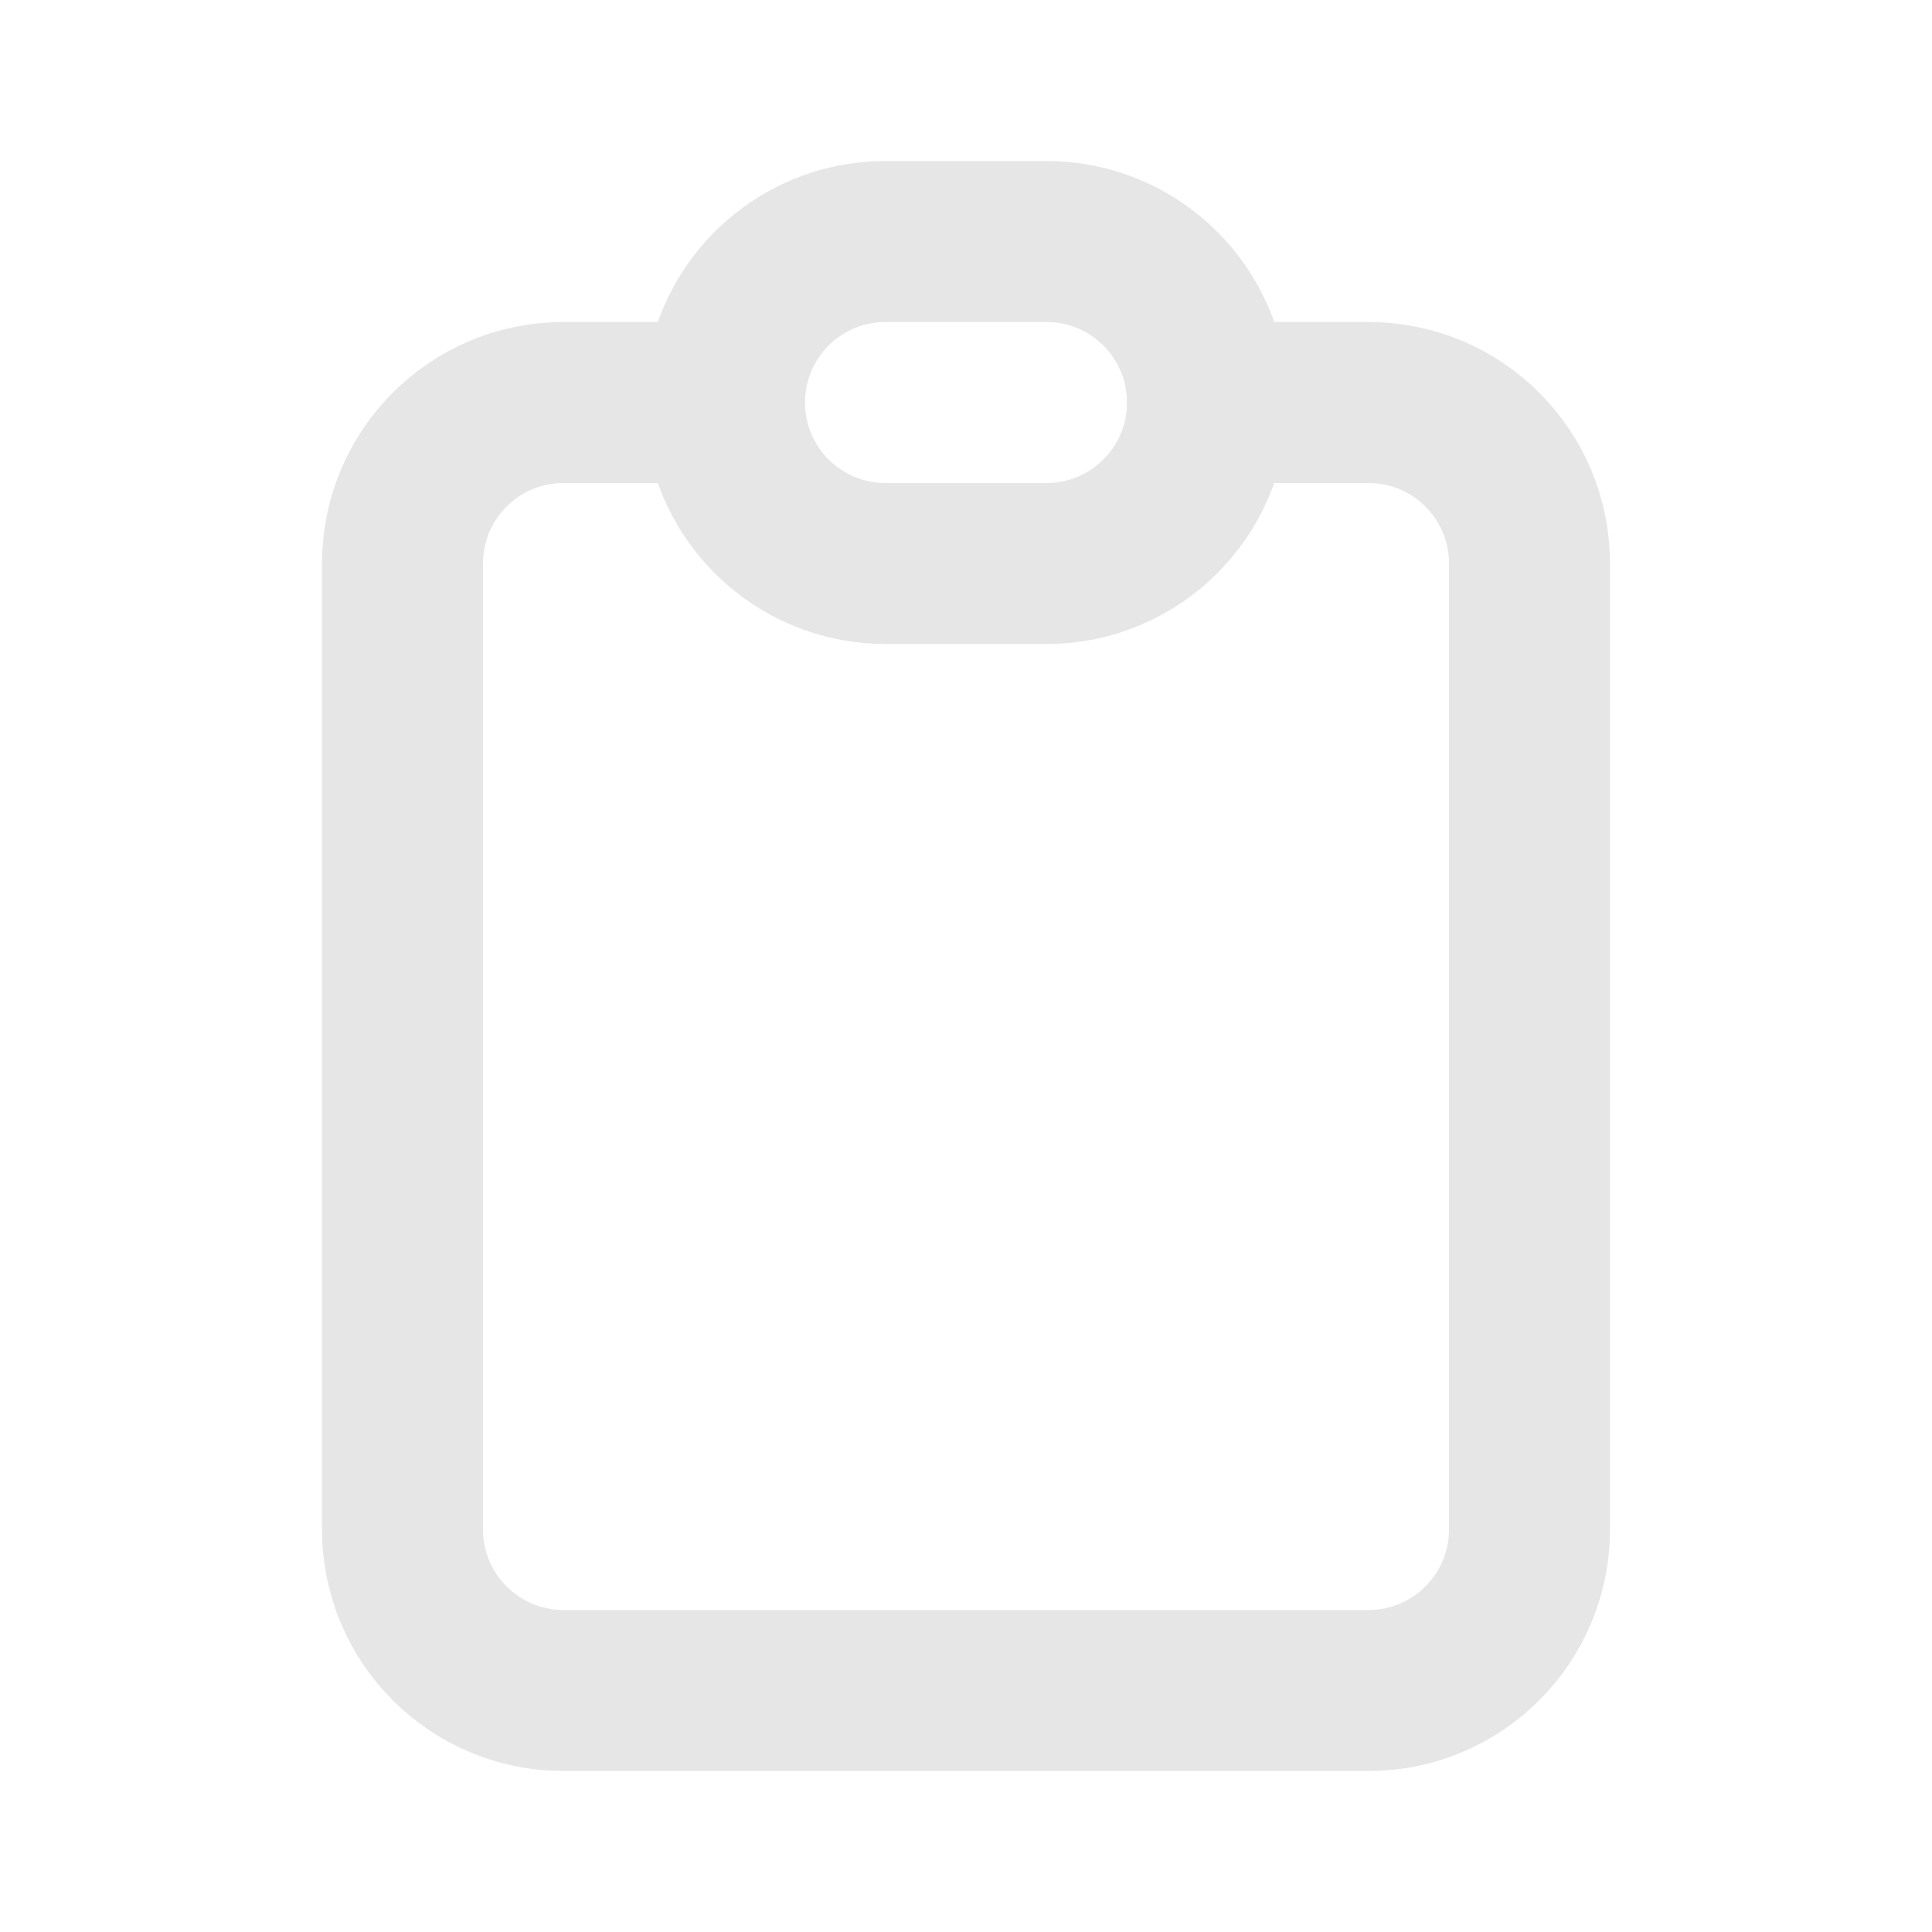
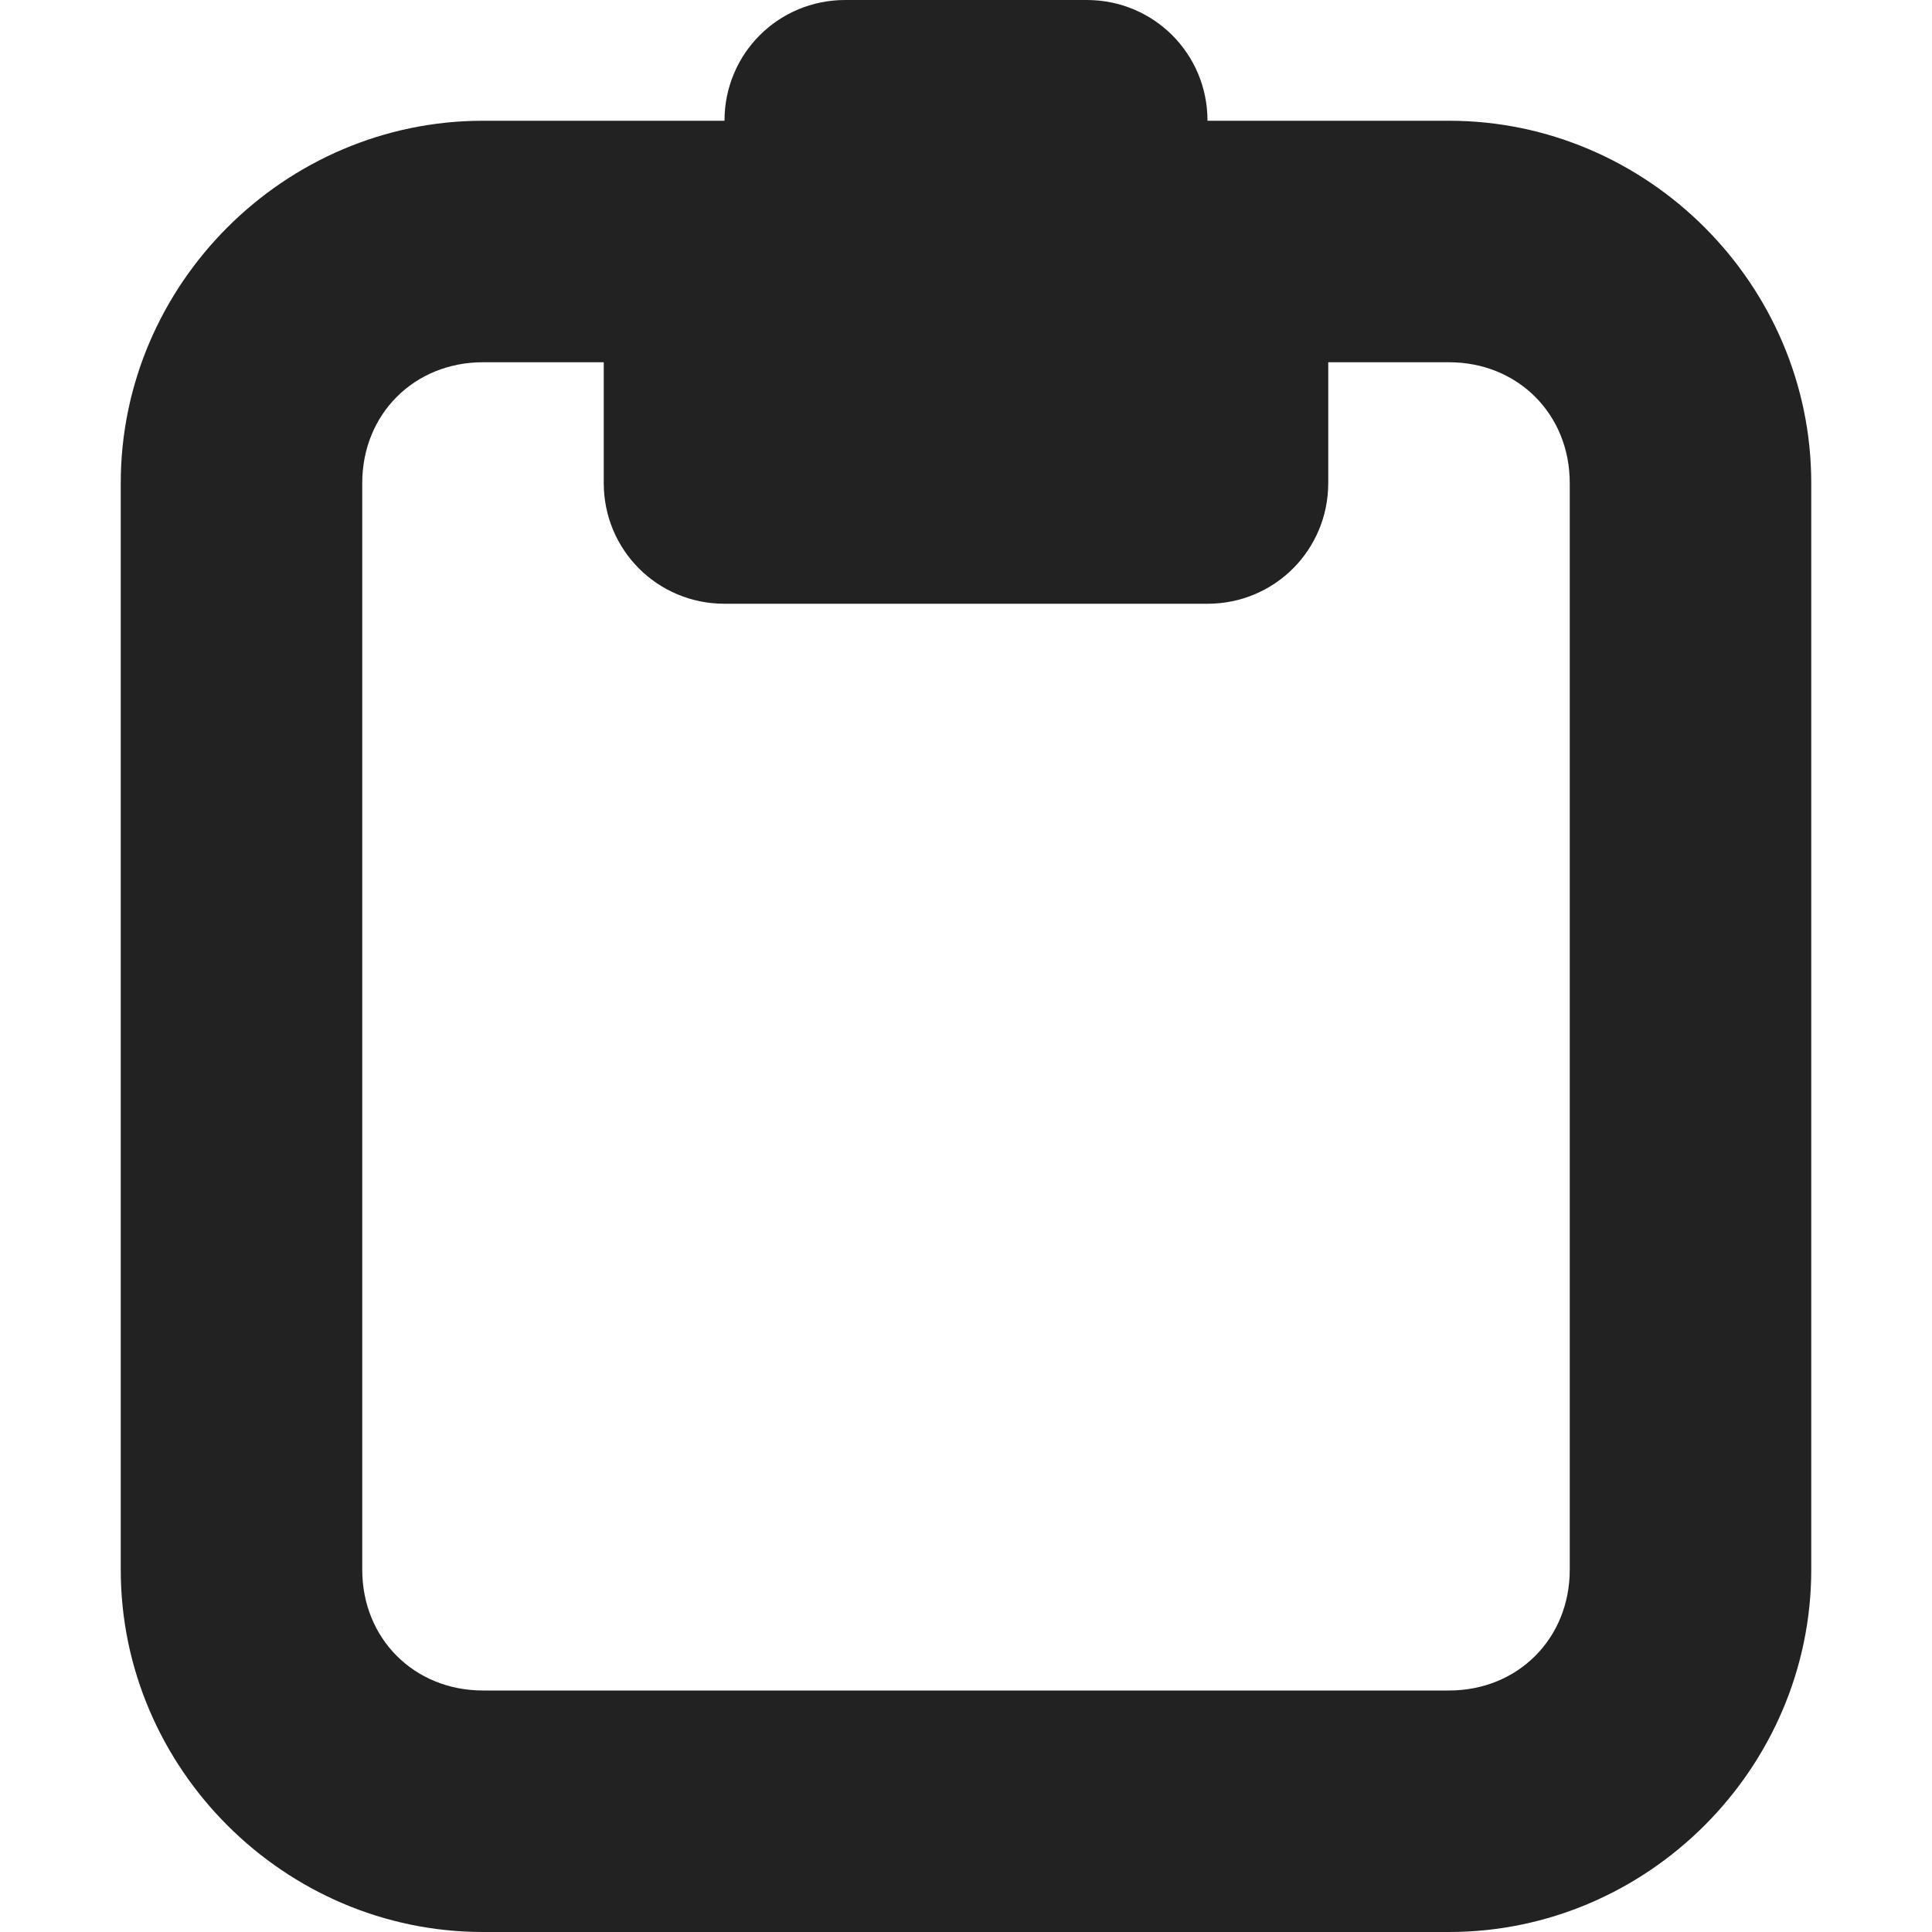
- <svg xmlns="http://www.w3.org/2000/svg" width="24" height="24" viewBox="0 0 24 24" fill="none" stroke="#e6e6e6" stroke-width="2" stroke-linecap="round" stroke-linejoin="round">
-   <path d="M9 5h-2a2 2 0 0 0 -2 2v12a2 2 0 0 0 2 2h10a2 2 0 0 0 2 -2v-12a2 2 0 0 0 -2 -2h-2" />
-   <path d="M9 5a2 2 0 0 1 2 -2h2a2 2 0 0 1 2 2a2 2 0 0 1 -2 2h-2a2 2 0 0 1 -2 -2" />
+ <svg xmlns="http://www.w3.org/2000/svg" height="16px" viewBox="0 0 16 16" width="16px">
+   <path d="m 7 0 c -0.555 0 -1 0.445 -1 1 h -2 c -1.645 0 -3 1.355 -3 3 v 9 c 0 1.645 1.355 3 3 3 h 8 c 1.645 0 3 -1.355 3 -3 v -9 c 0 -1.645 -1.355 -3 -3 -3 h -2 c 0 -0.555 -0.445 -1 -1 -1 z m -3 3 h 1 v 1 c 0 0.555 0.445 1 1 1 h 4 c 0.555 0 1 -0.445 1 -1 v -1 h 1 c 0.57 0 1 0.43 1 1 v 9 c 0 0.57 -0.43 1 -1 1 h -8 c -0.57 0 -1 -0.43 -1 -1 v -9 c 0 -0.57 0.43 -1 1 -1 z m 0 0" fill="#222222" />
</svg>
